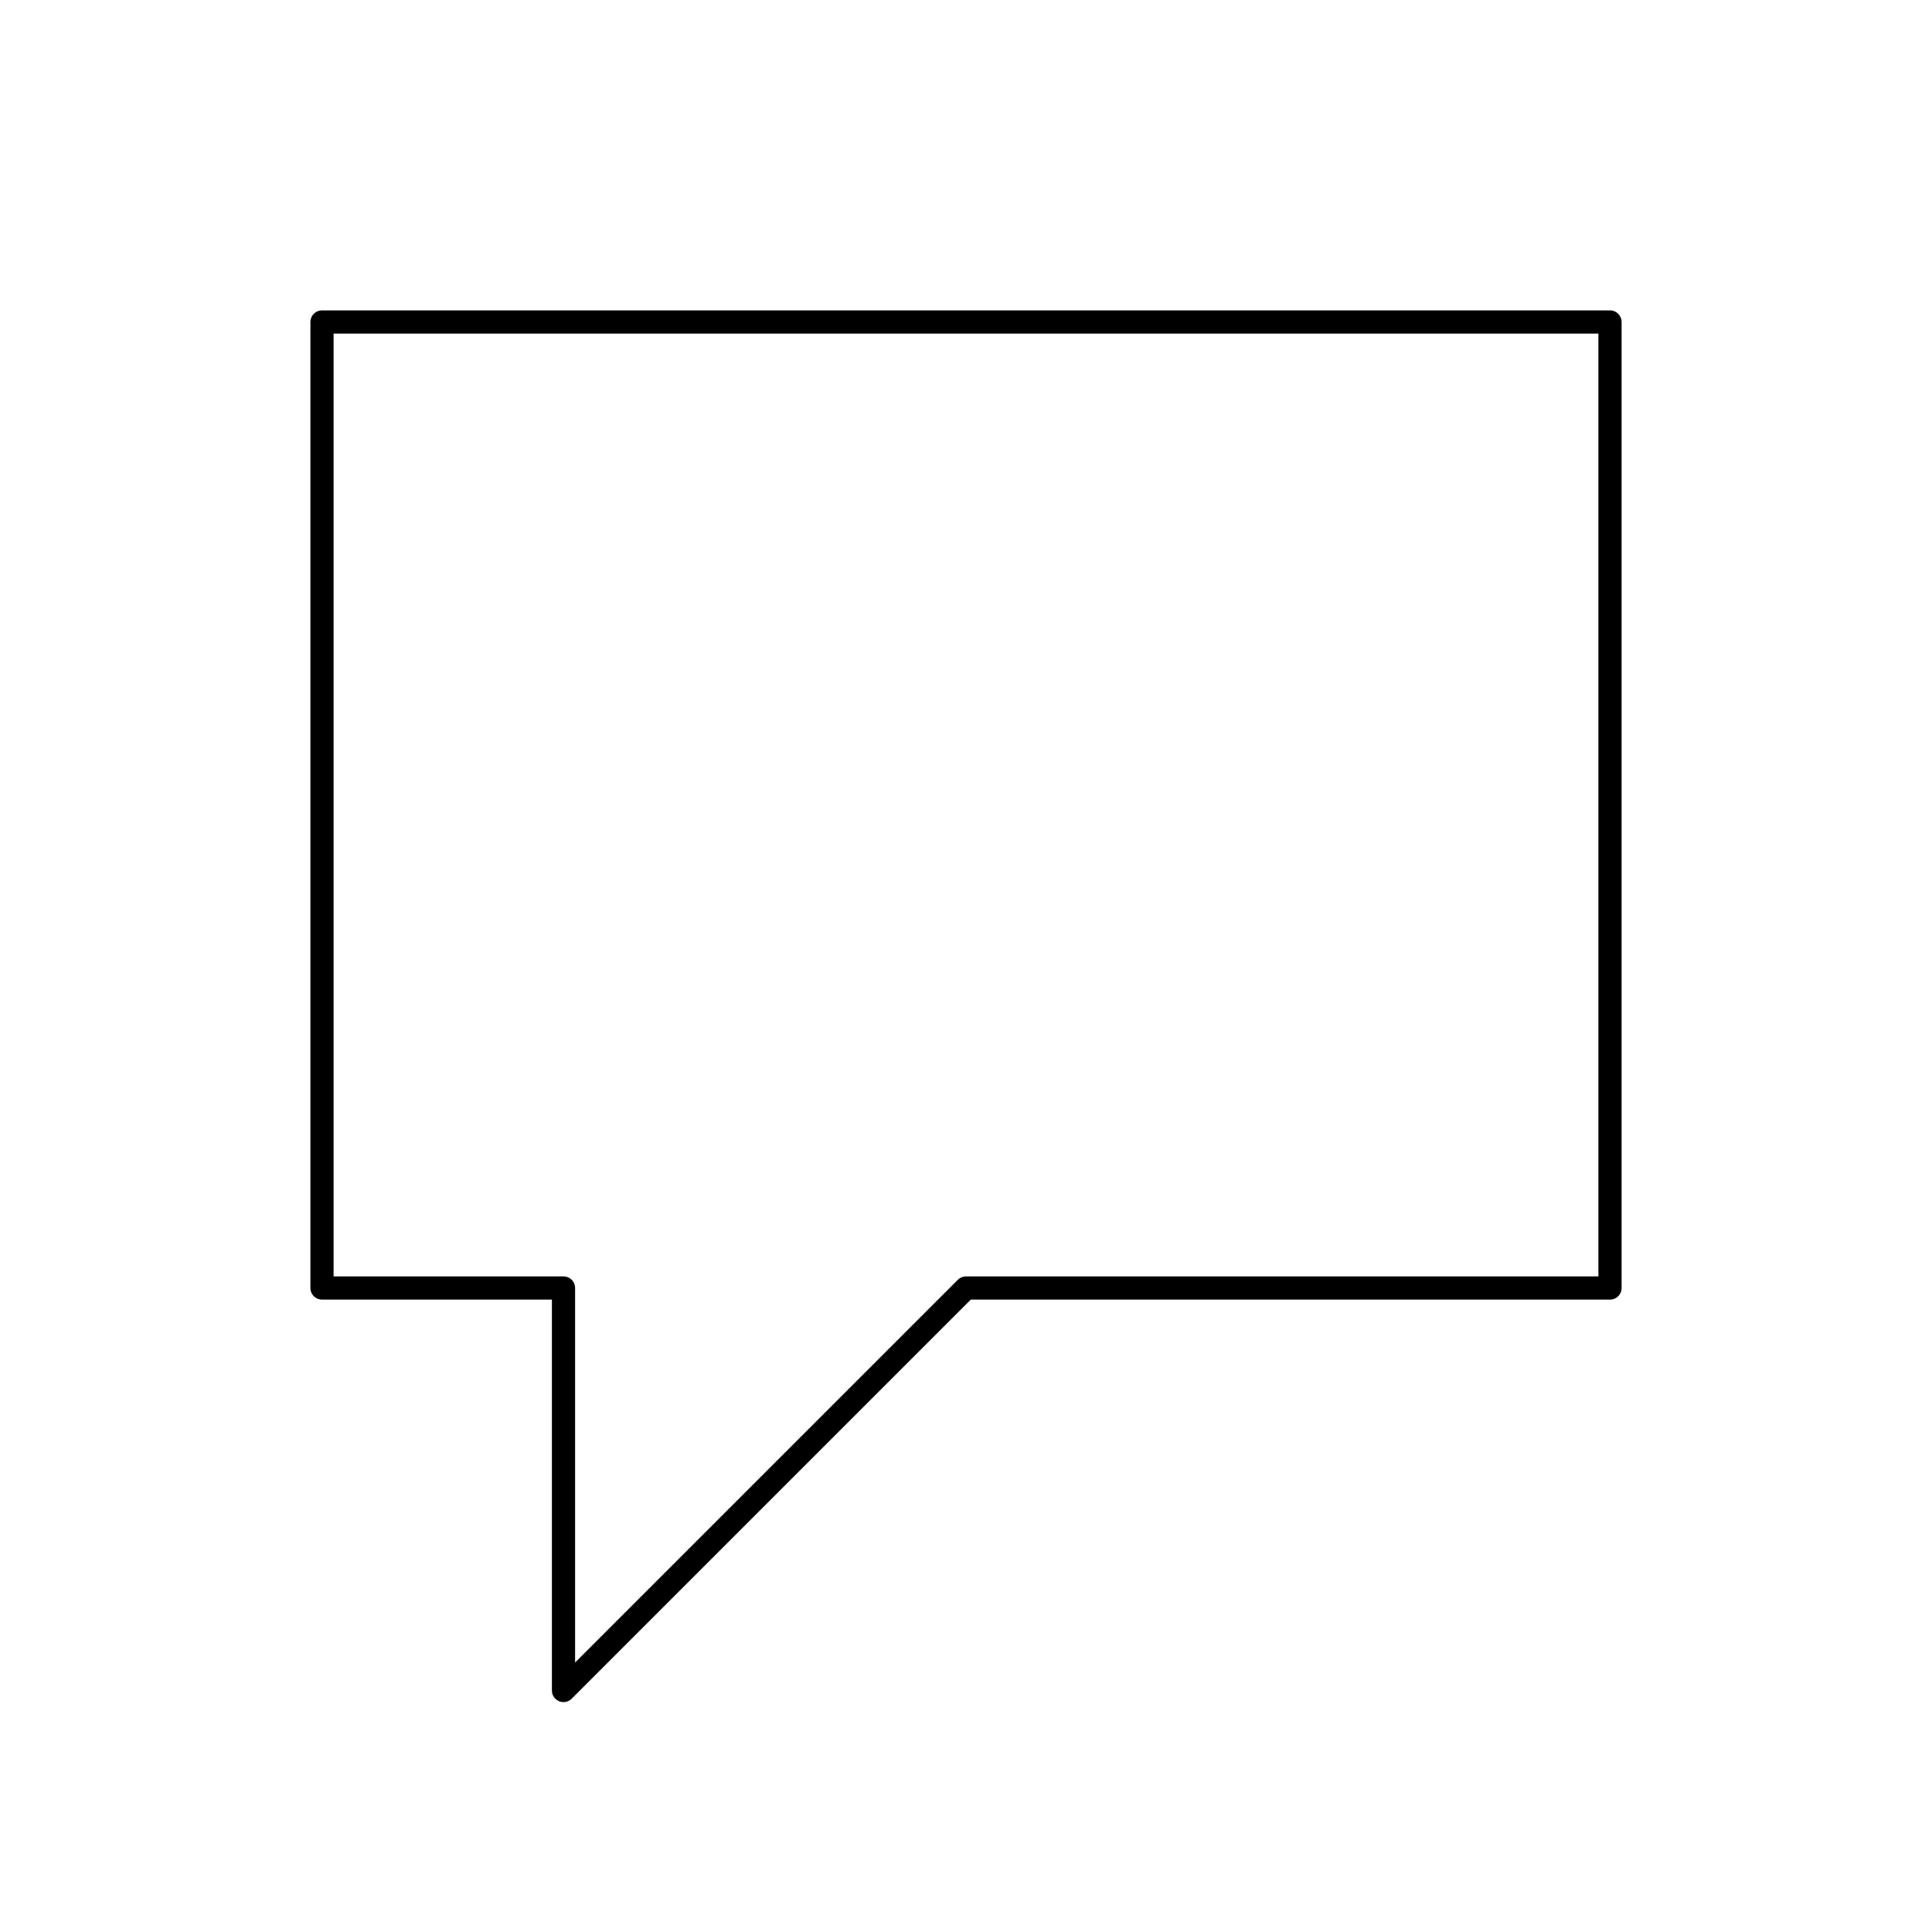
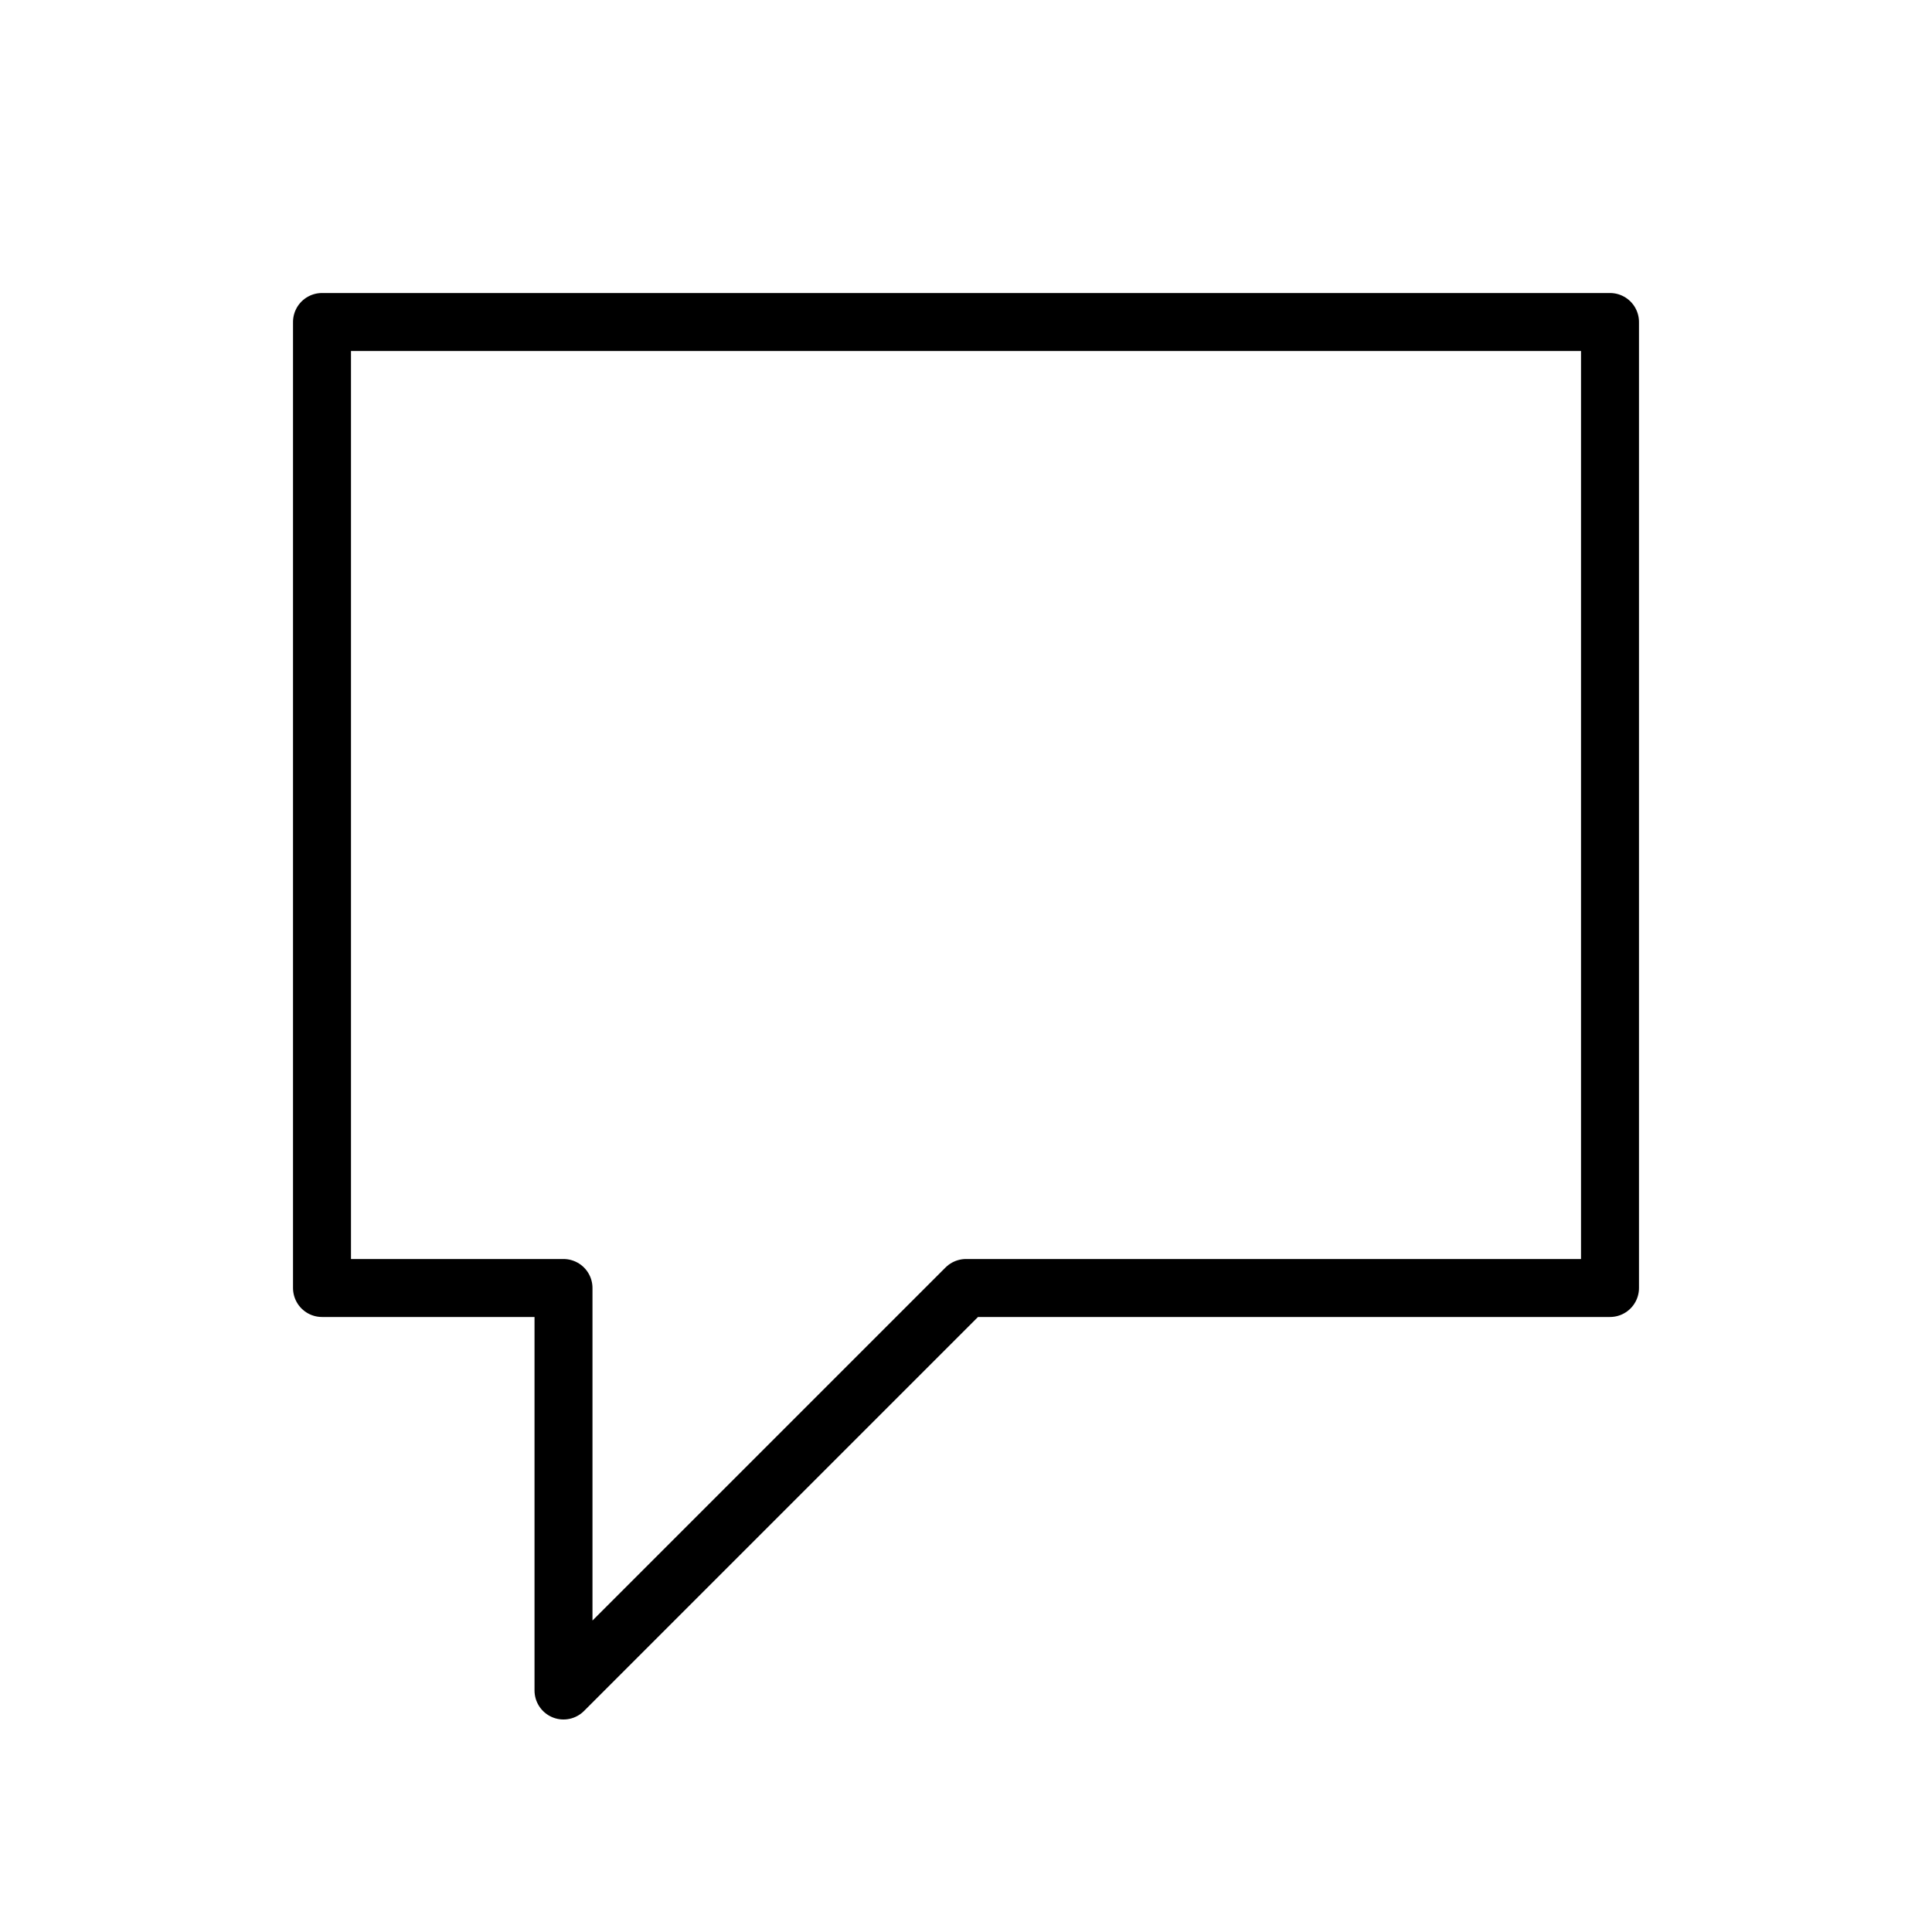
<svg xmlns="http://www.w3.org/2000/svg" width="800px" height="800px" viewBox="0 0 24 24" fill="none">
  <g id="SVGRepo_bgCarrier" stroke-width="0" />
  <g id="SVGRepo_tracerCarrier" stroke-linecap="round" stroke-linejoin="round" />
  <g id="SVGRepo_iconCarrier">
-     <path d="M7 21V16H4V4H20V16H12L7 21Z" stroke="#000000" stroke-width="0.288" stroke-linecap="round" stroke-linejoin="round" />
+     <path d="M7 21V16H4V4H20V16H12L7 21Z" stroke="#000000" stroke-width="0.72" stroke-linecap="round" stroke-linejoin="round" />
  </g>
</svg>
